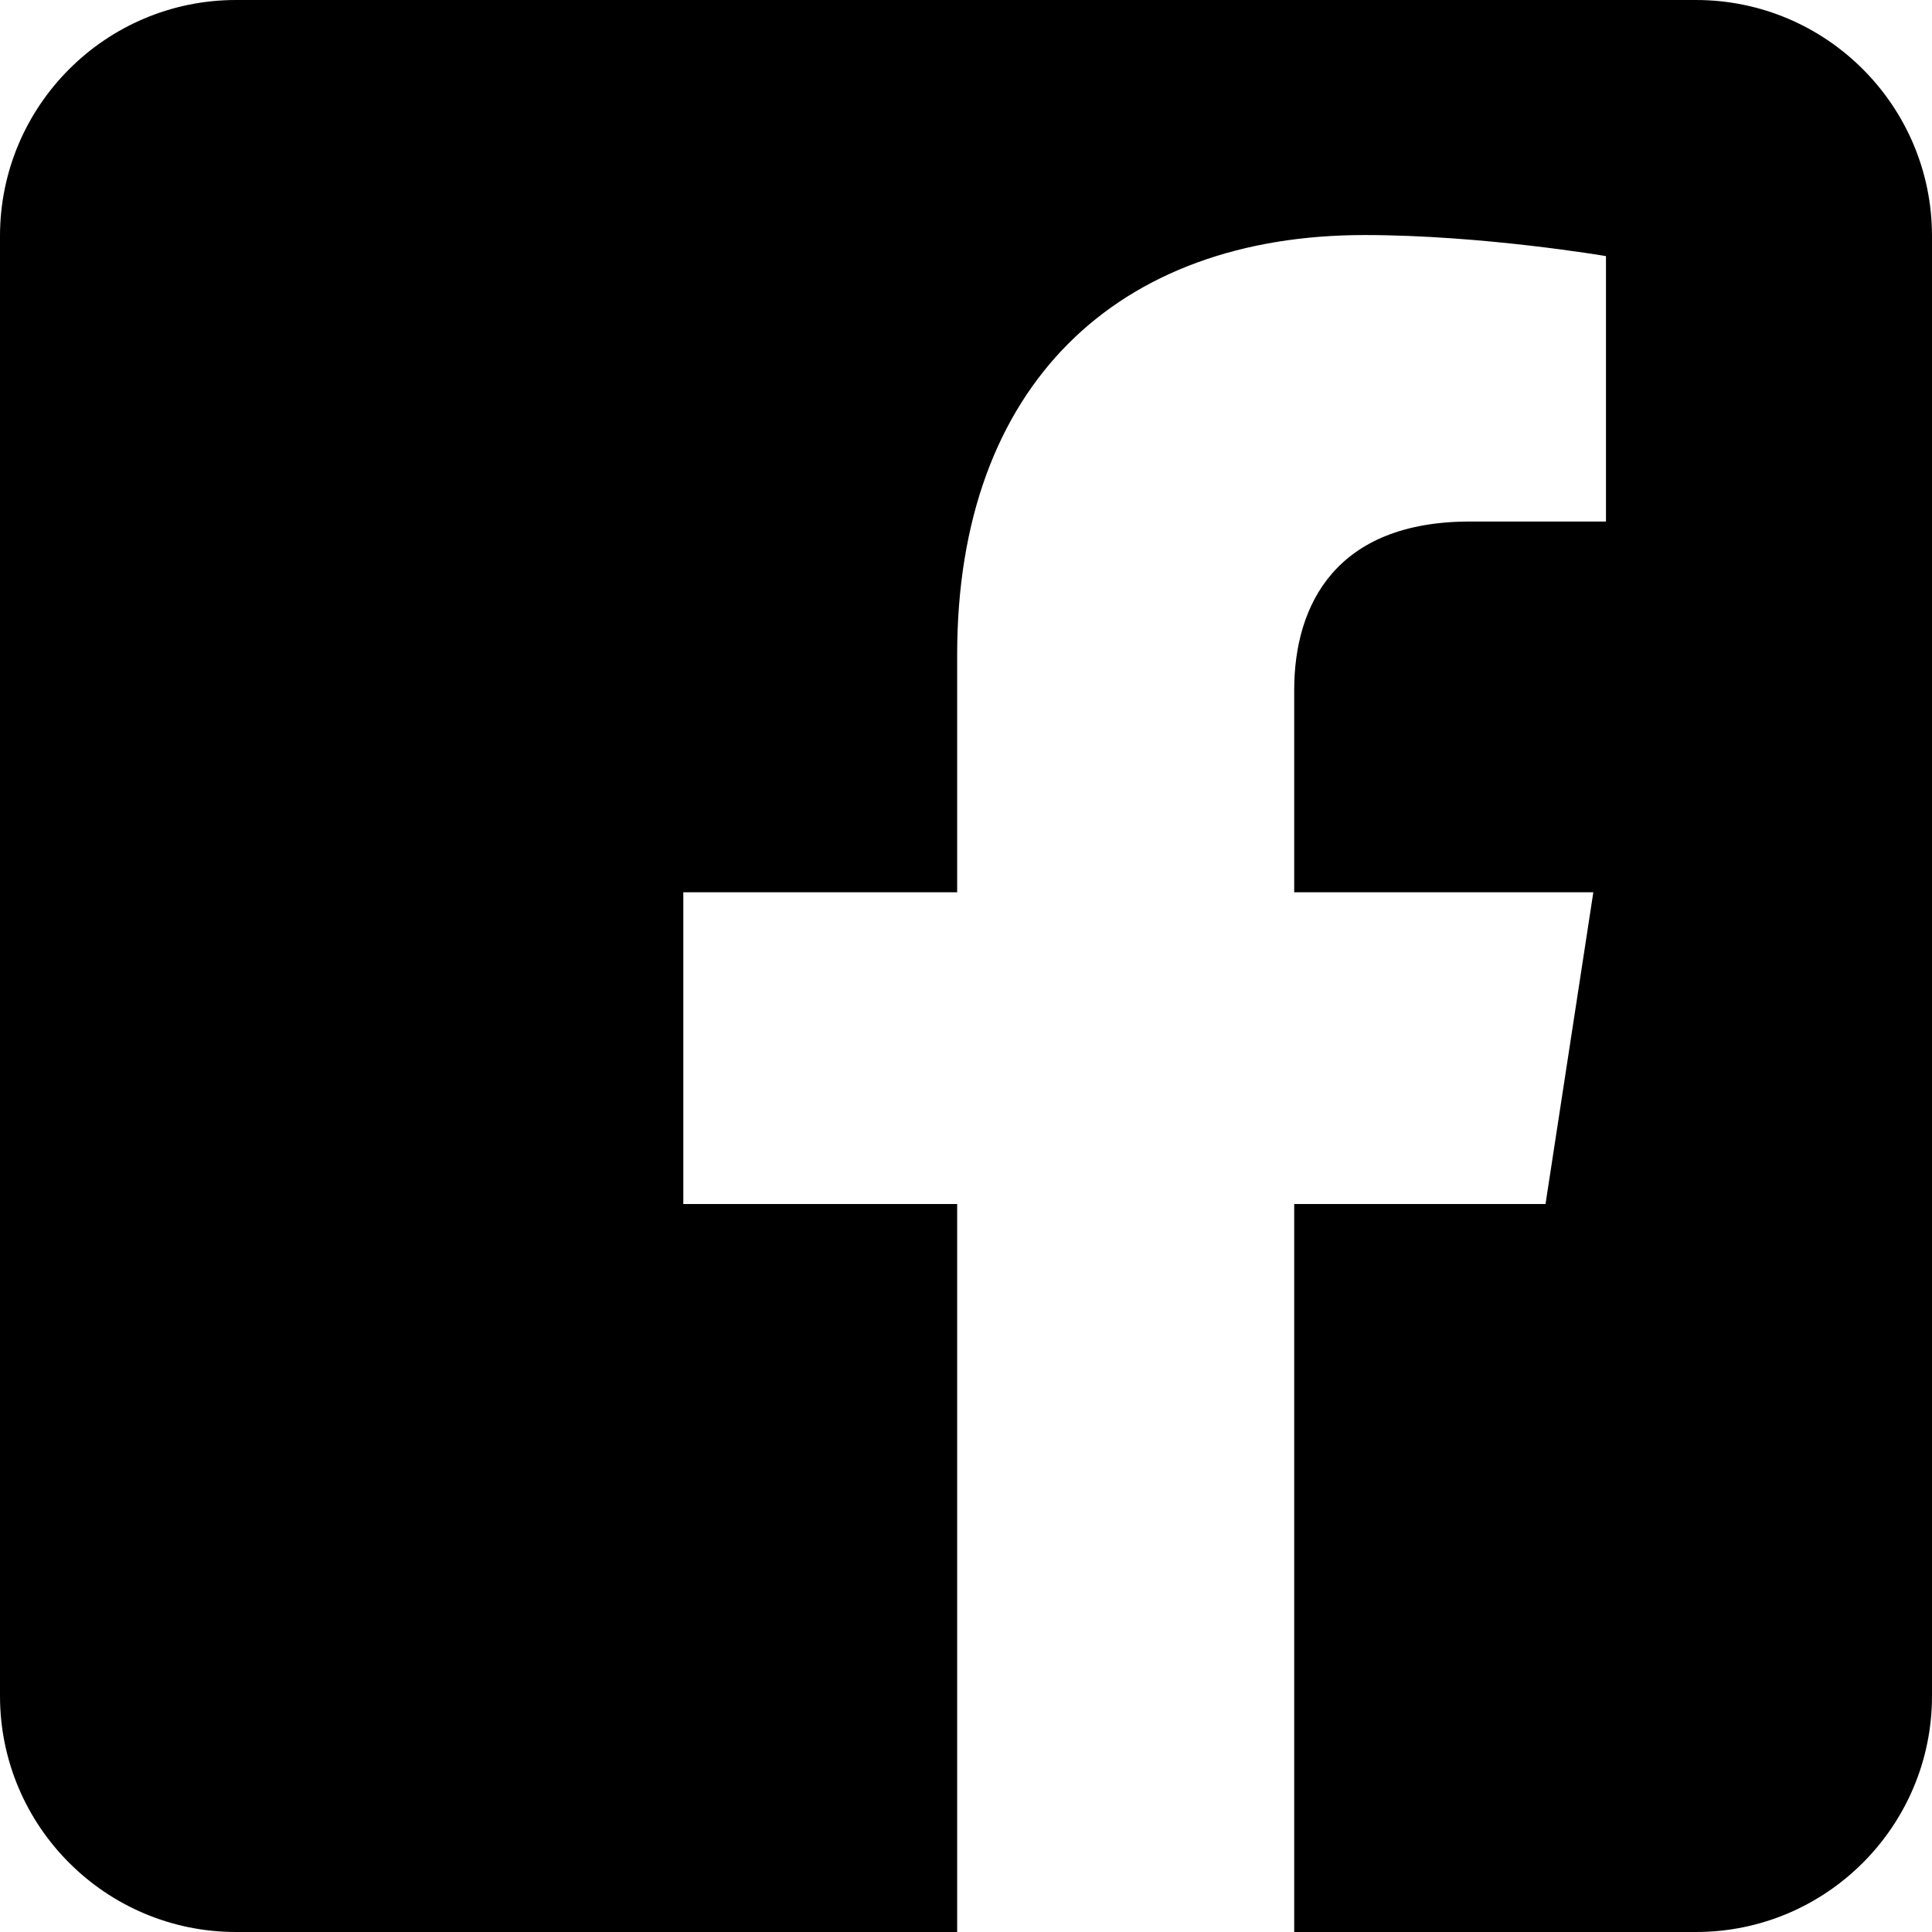
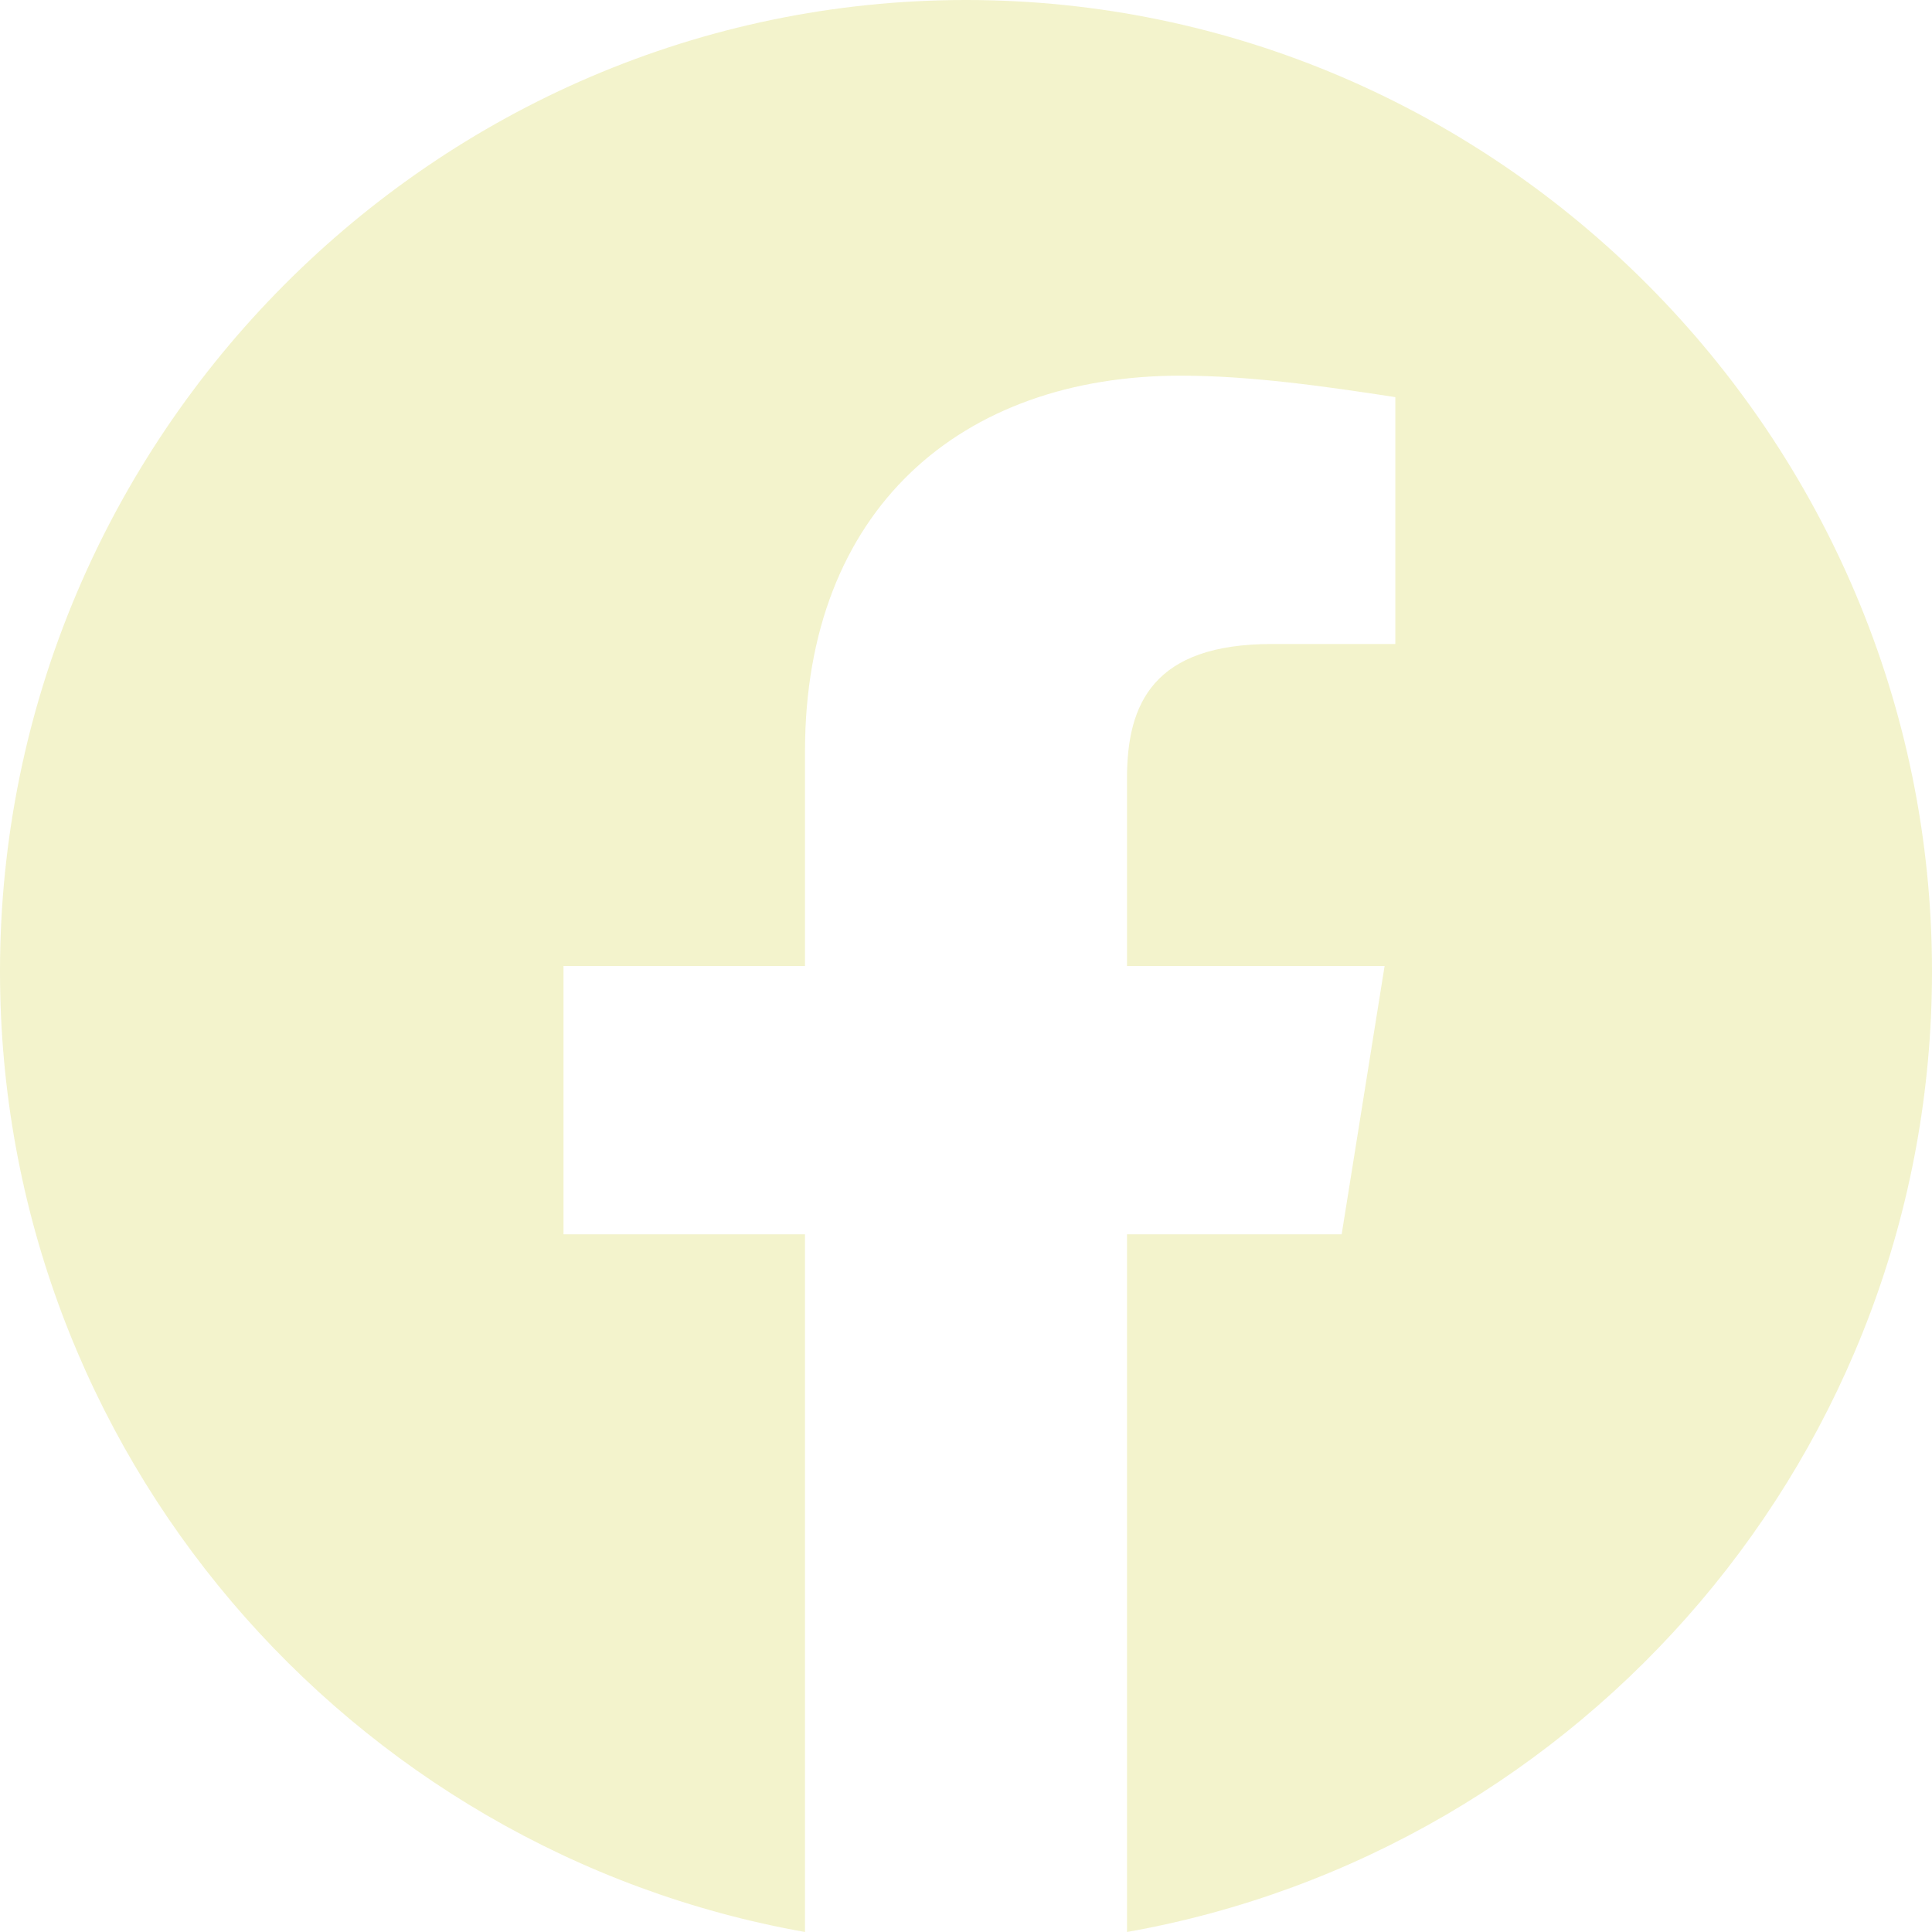
- <svg xmlns="http://www.w3.org/2000/svg" height="100%" style="fill-rule:evenodd;clip-rule:evenodd;stroke-linejoin:round;stroke-miterlimit:2;" version="1.1" viewBox="0 0 512 512" width="100%" xml:space="preserve">
-   <path d="M449.446,0c34.525,0 62.554,28.03 62.554,62.554l0,386.892c0,34.524 -28.03,62.554 -62.554,62.554l-106.468,0l0,-192.915l66.6,0l12.672,-82.621l-79.272,0l0,-53.617c0,-22.603 11.073,-44.636 46.58,-44.636l36.042,0l0,-70.34c0,0 -32.71,-5.582 -63.982,-5.582c-65.288,0 -107.96,39.569 -107.96,111.204l0,62.971l-72.573,0l0,82.621l72.573,0l0,192.915l-191.104,0c-34.524,0 -62.554,-28.03 -62.554,-62.554l0,-386.892c0,-34.524 28.029,-62.554 62.554,-62.554l386.892,0Z" />
+ <svg xmlns="http://www.w3.org/2000/svg" width="36" height="36" viewBox="0 0 36 36" fill="none">
+   <path fill-rule="evenodd" clip-rule="evenodd" d="M0 18.101C0 27.05 6.5 34.492 15 36V23H10.5V18H15V14C15 9.5 17.9 7 22 7C23.3 7 24.7 7.2 26 7.4V12H23.7C21.5 12 21 13.1 21 14.5V18H25.8L25 23H21V36C29.5 34.492 36 27.05 36 18.101C36 8.145 27.9 0 18 0C8.1 0 0 8.145 0 18.101Z" fill="#F3F3CC" />
</svg>
